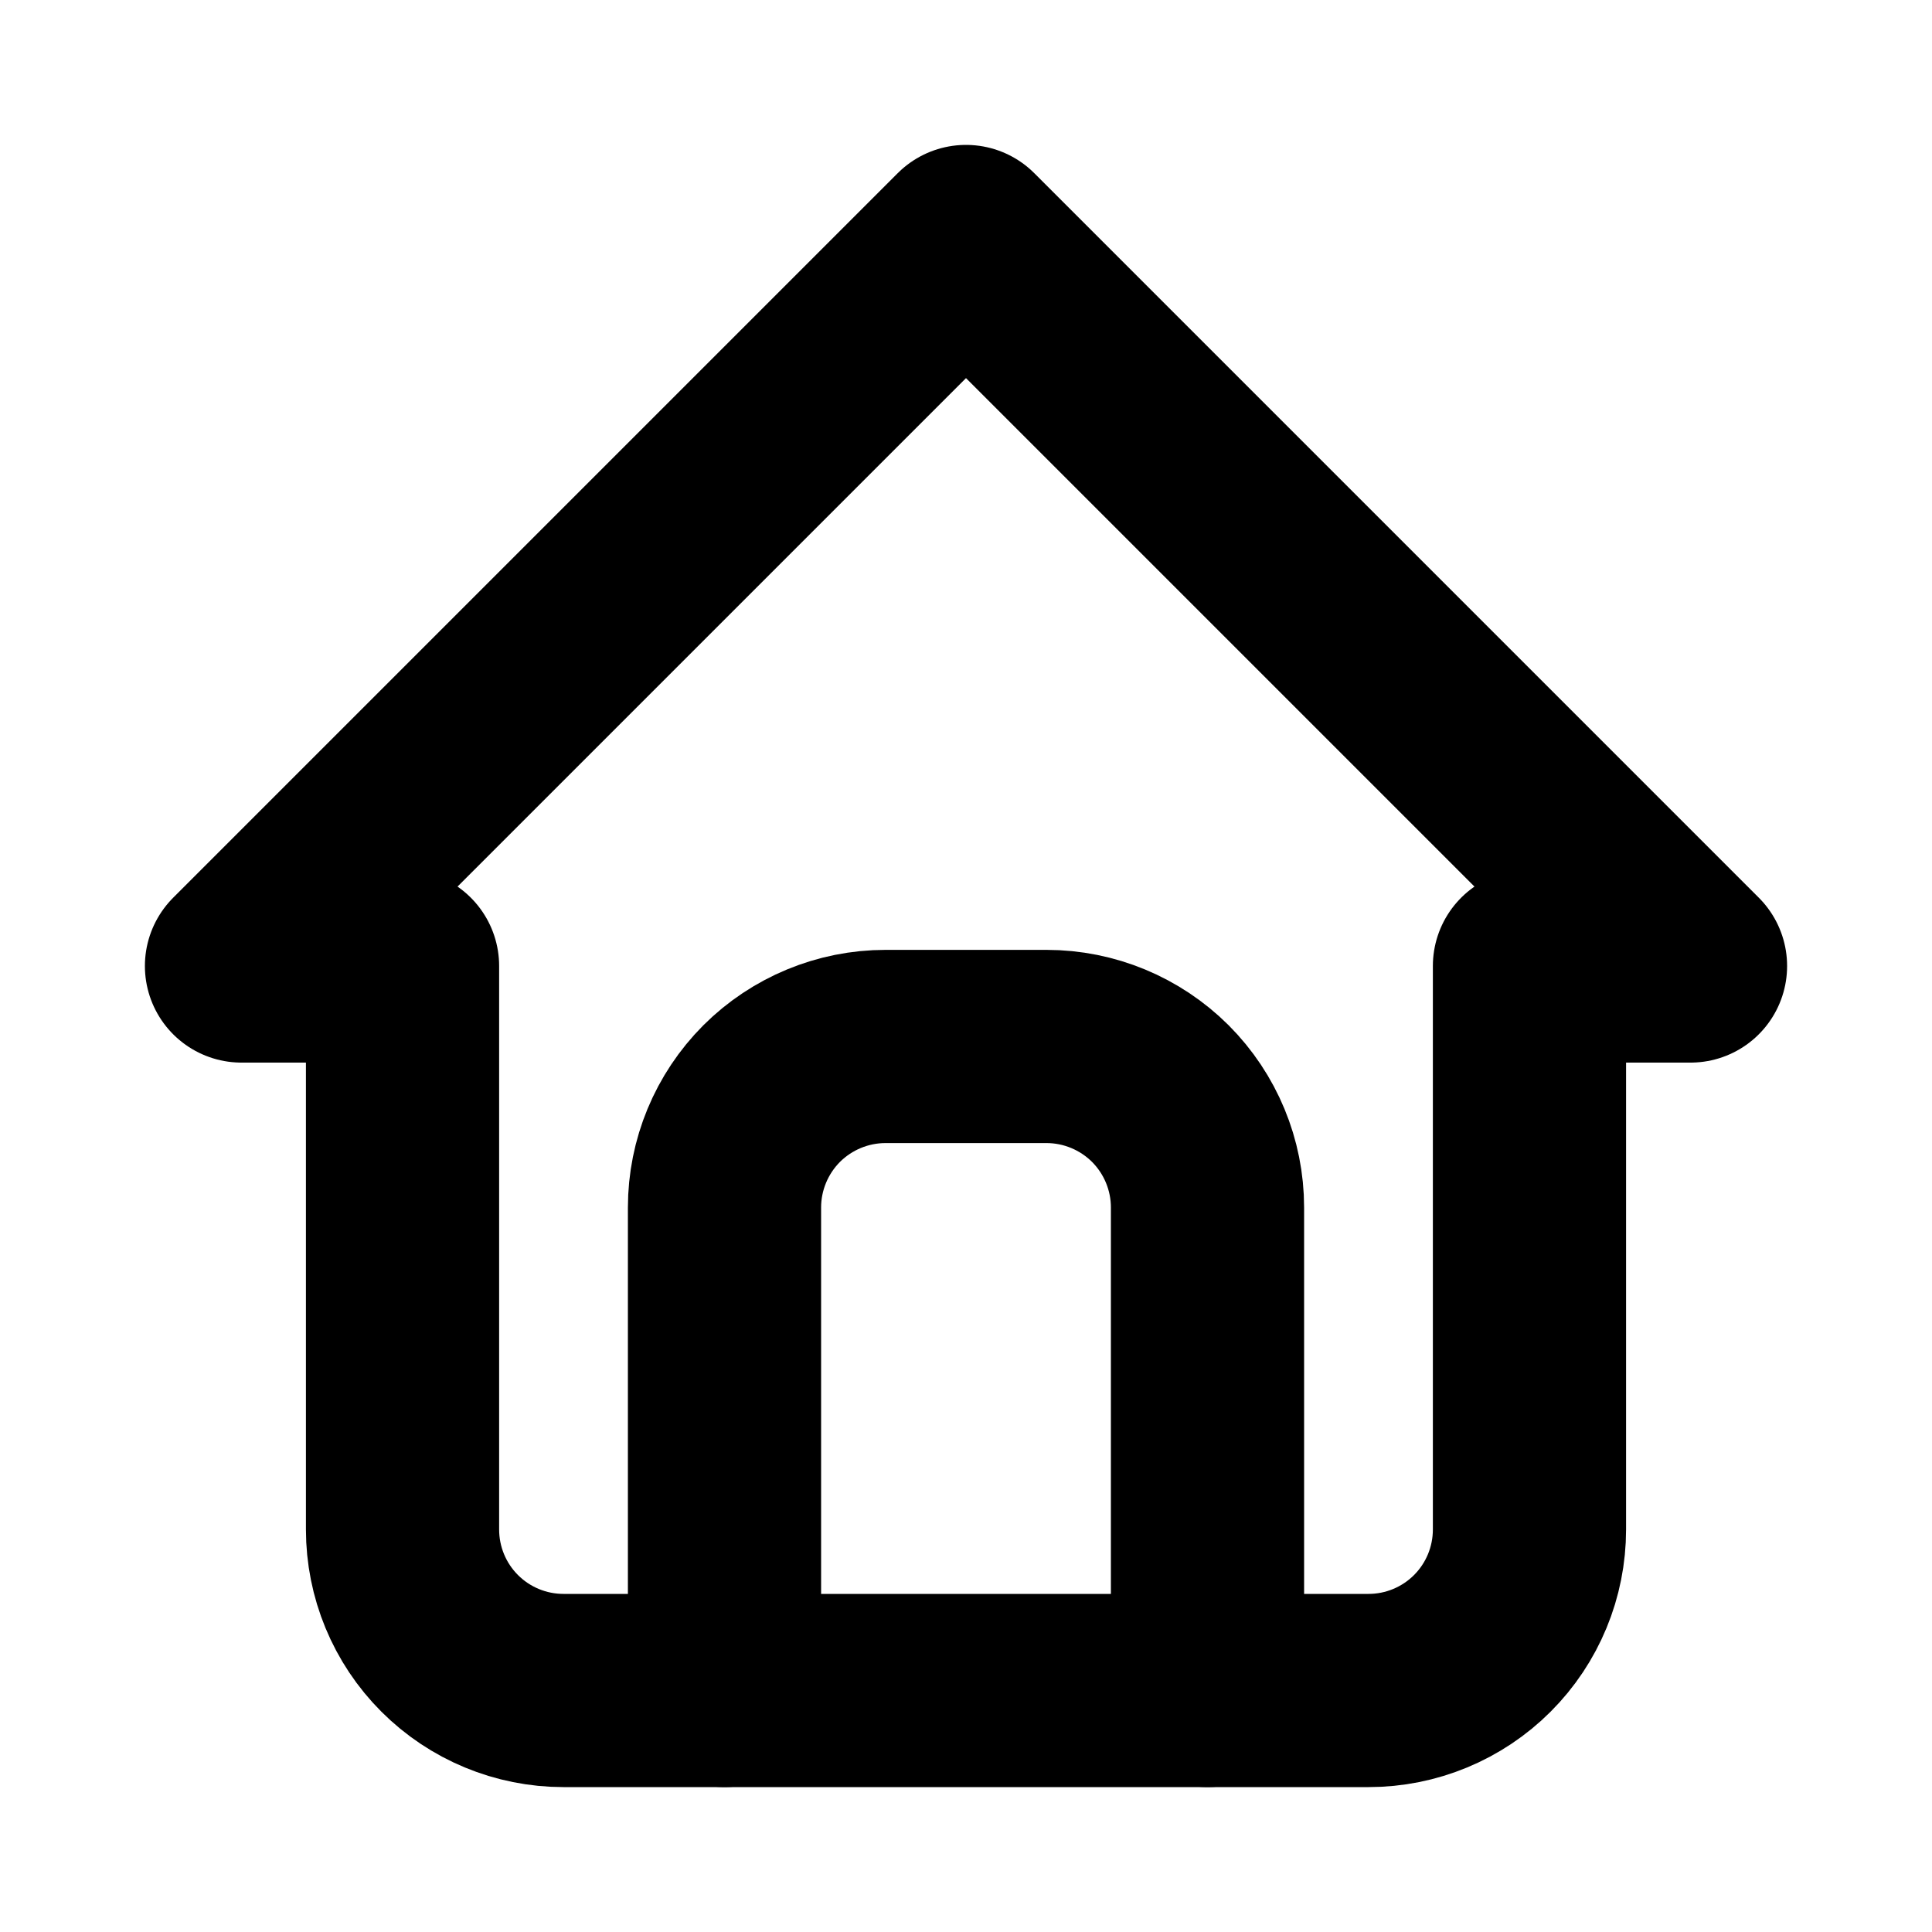
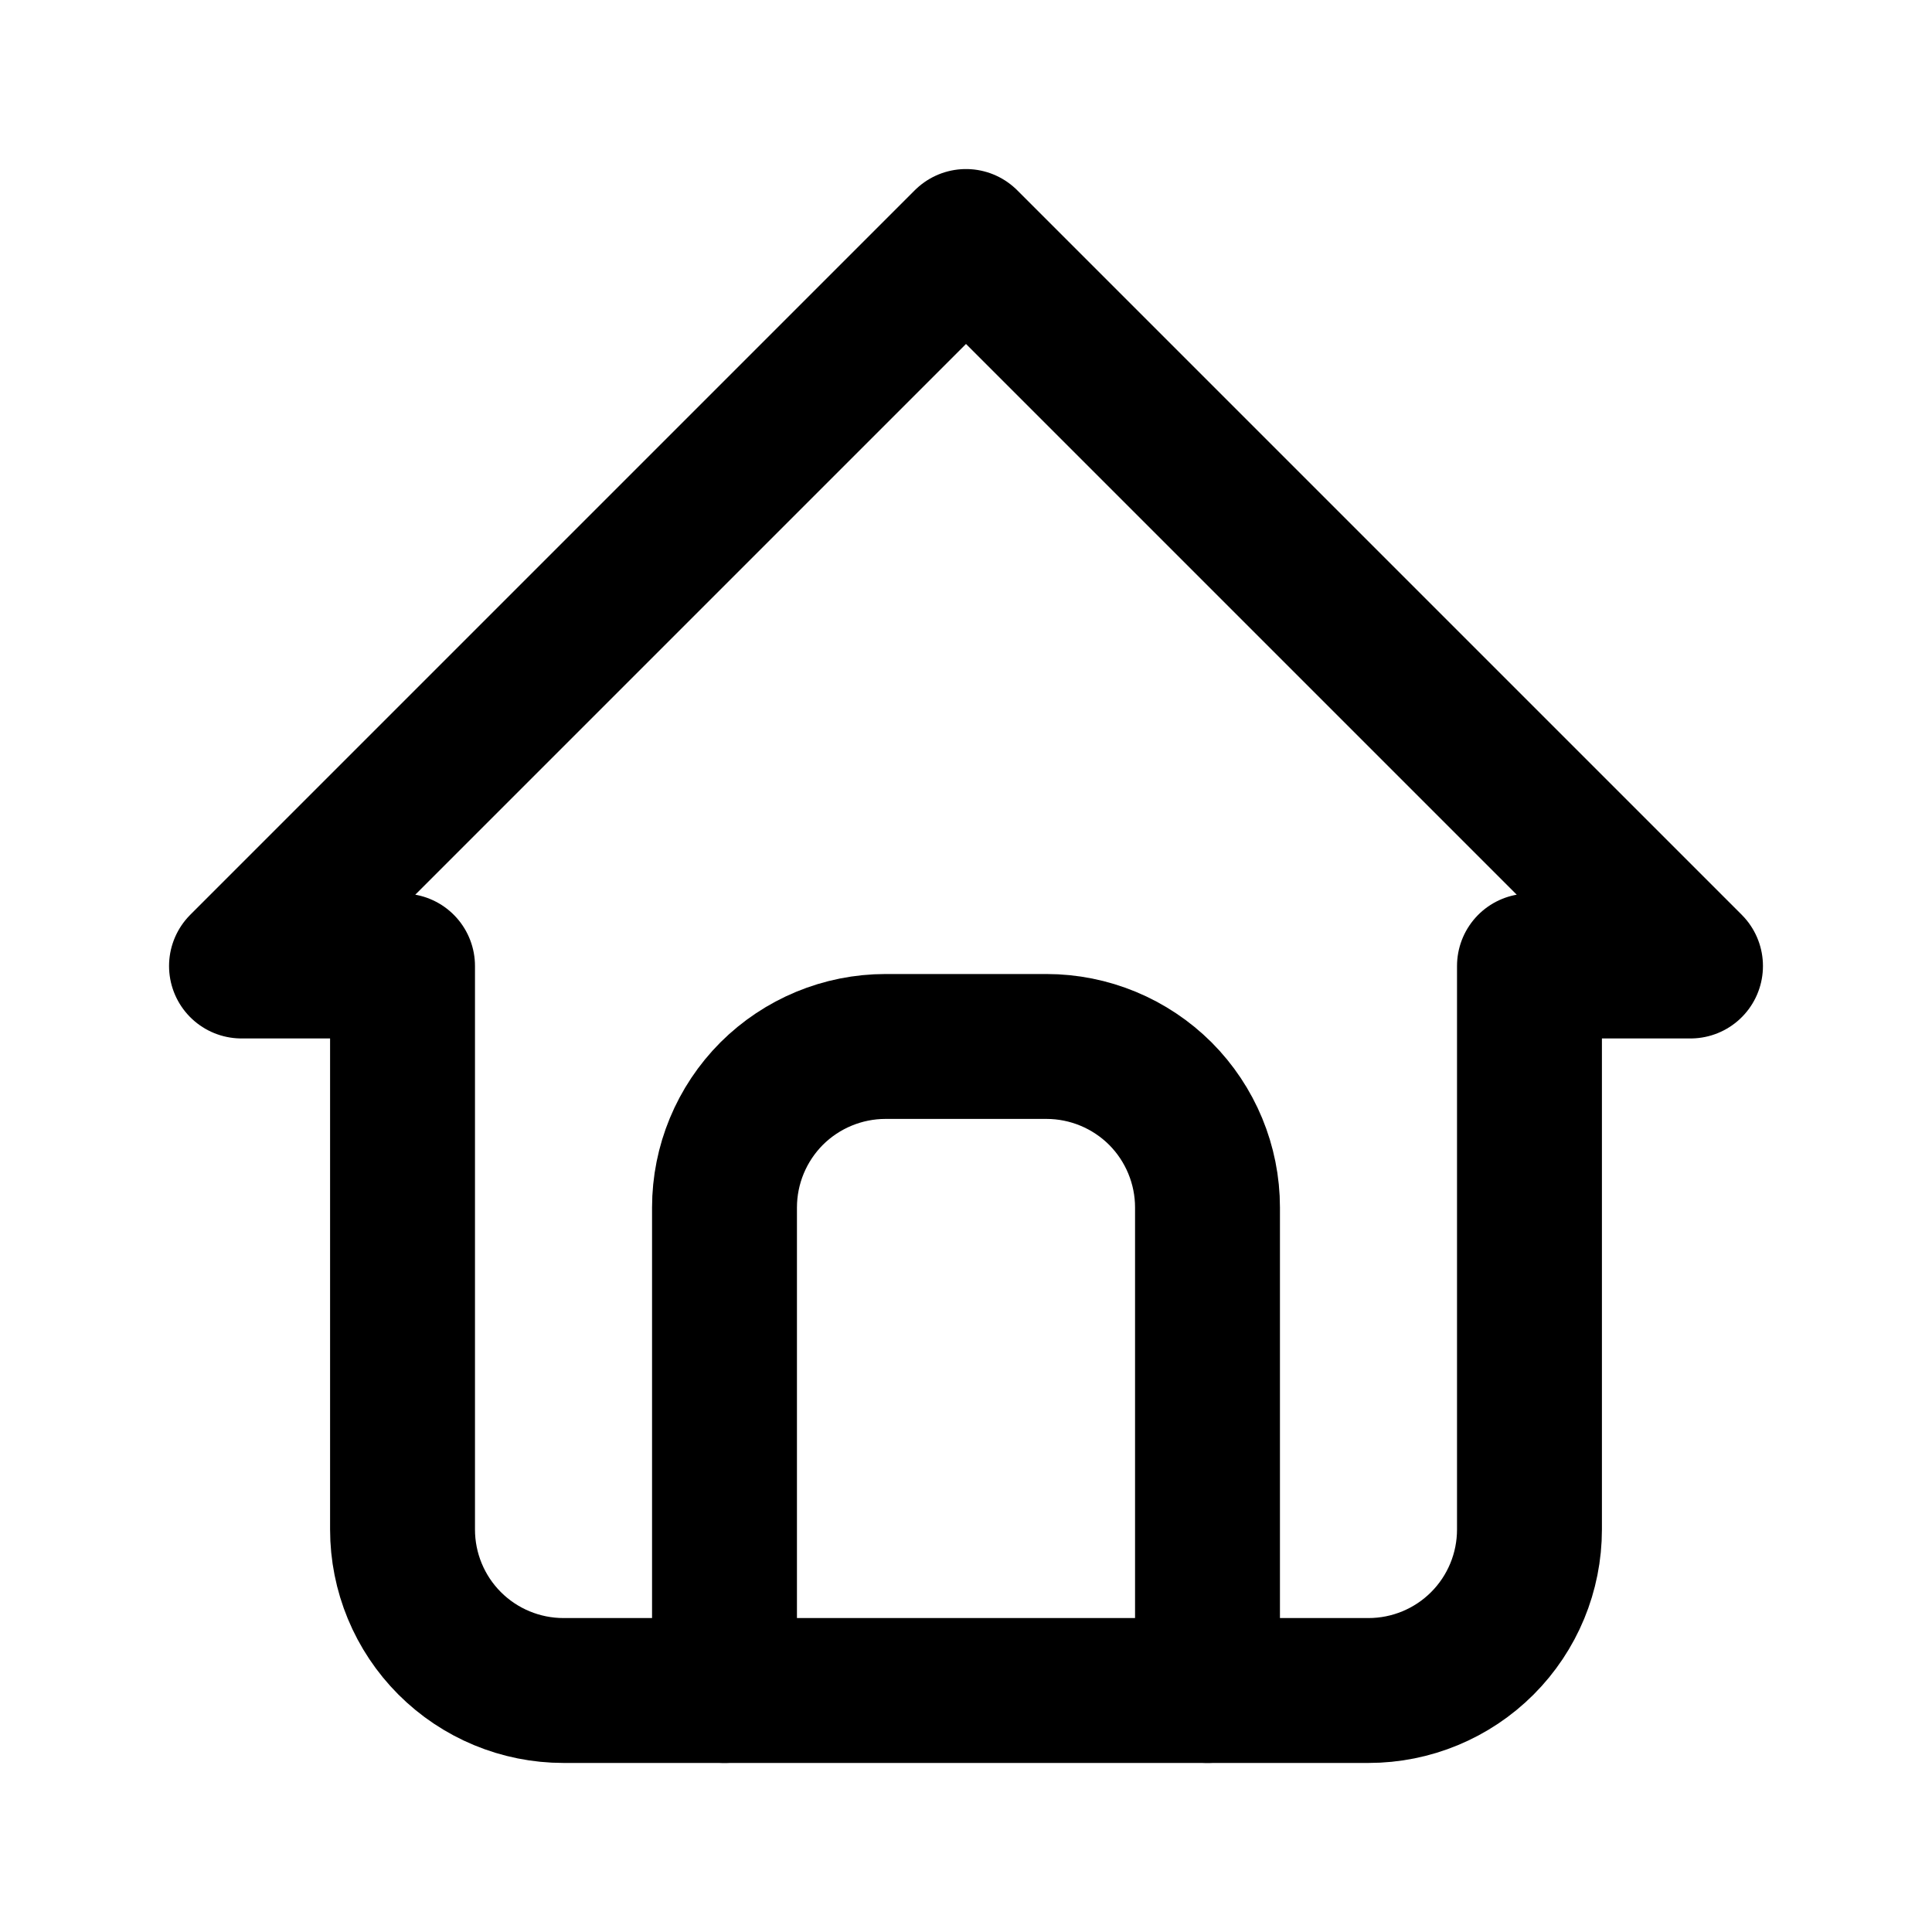
<svg xmlns="http://www.w3.org/2000/svg" width="20" height="20" viewBox="0 0 20 20" fill="none">
-   <path d="M4.167 10H2.5L10 2.5L17.5 10H15.833M4.167 10V15.833C4.167 16.275 4.342 16.699 4.655 17.012C4.967 17.324 5.391 17.5 5.833 17.5H14.167C14.609 17.5 15.033 17.324 15.345 17.012C15.658 16.699 15.833 16.275 15.833 15.833V10" stroke="currentColor" stroke-width="2" stroke-linecap="round" stroke-linejoin="round" />
-   <path d="M7.5 17.5V12.5C7.5 12.058 7.676 11.634 7.988 11.321C8.301 11.009 8.725 10.833 9.167 10.833H10.833C11.275 10.833 11.699 11.009 12.012 11.321C12.324 11.634 12.5 12.058 12.5 12.5V17.5" stroke="currentColor" stroke-width="2" stroke-linecap="round" stroke-linejoin="round" />
+   <path d="M4.167 10H2.5L10 2.5L17.5 10H15.833M4.167 10V15.833C4.167 16.275 4.342 16.699 4.655 17.012C4.967 17.324 5.391 17.5 5.833 17.5H14.167C14.609 17.5 15.033 17.324 15.345 17.012C15.658 16.699 15.833 16.275 15.833 15.833V10" stroke="currentColor" stroke-width="1.5" stroke-linecap="round" stroke-linejoin="round" />
+   <path d="M7.5 17.5V12.5C7.5 12.058 7.676 11.634 7.988 11.321C8.301 11.009 8.725 10.833 9.167 10.833H10.833C11.275 10.833 11.699 11.009 12.012 11.321C12.324 11.634 12.5 12.058 12.5 12.5V17.5" stroke="currentColor" stroke-width="1.5" stroke-linecap="round" stroke-linejoin="round" />
</svg>
